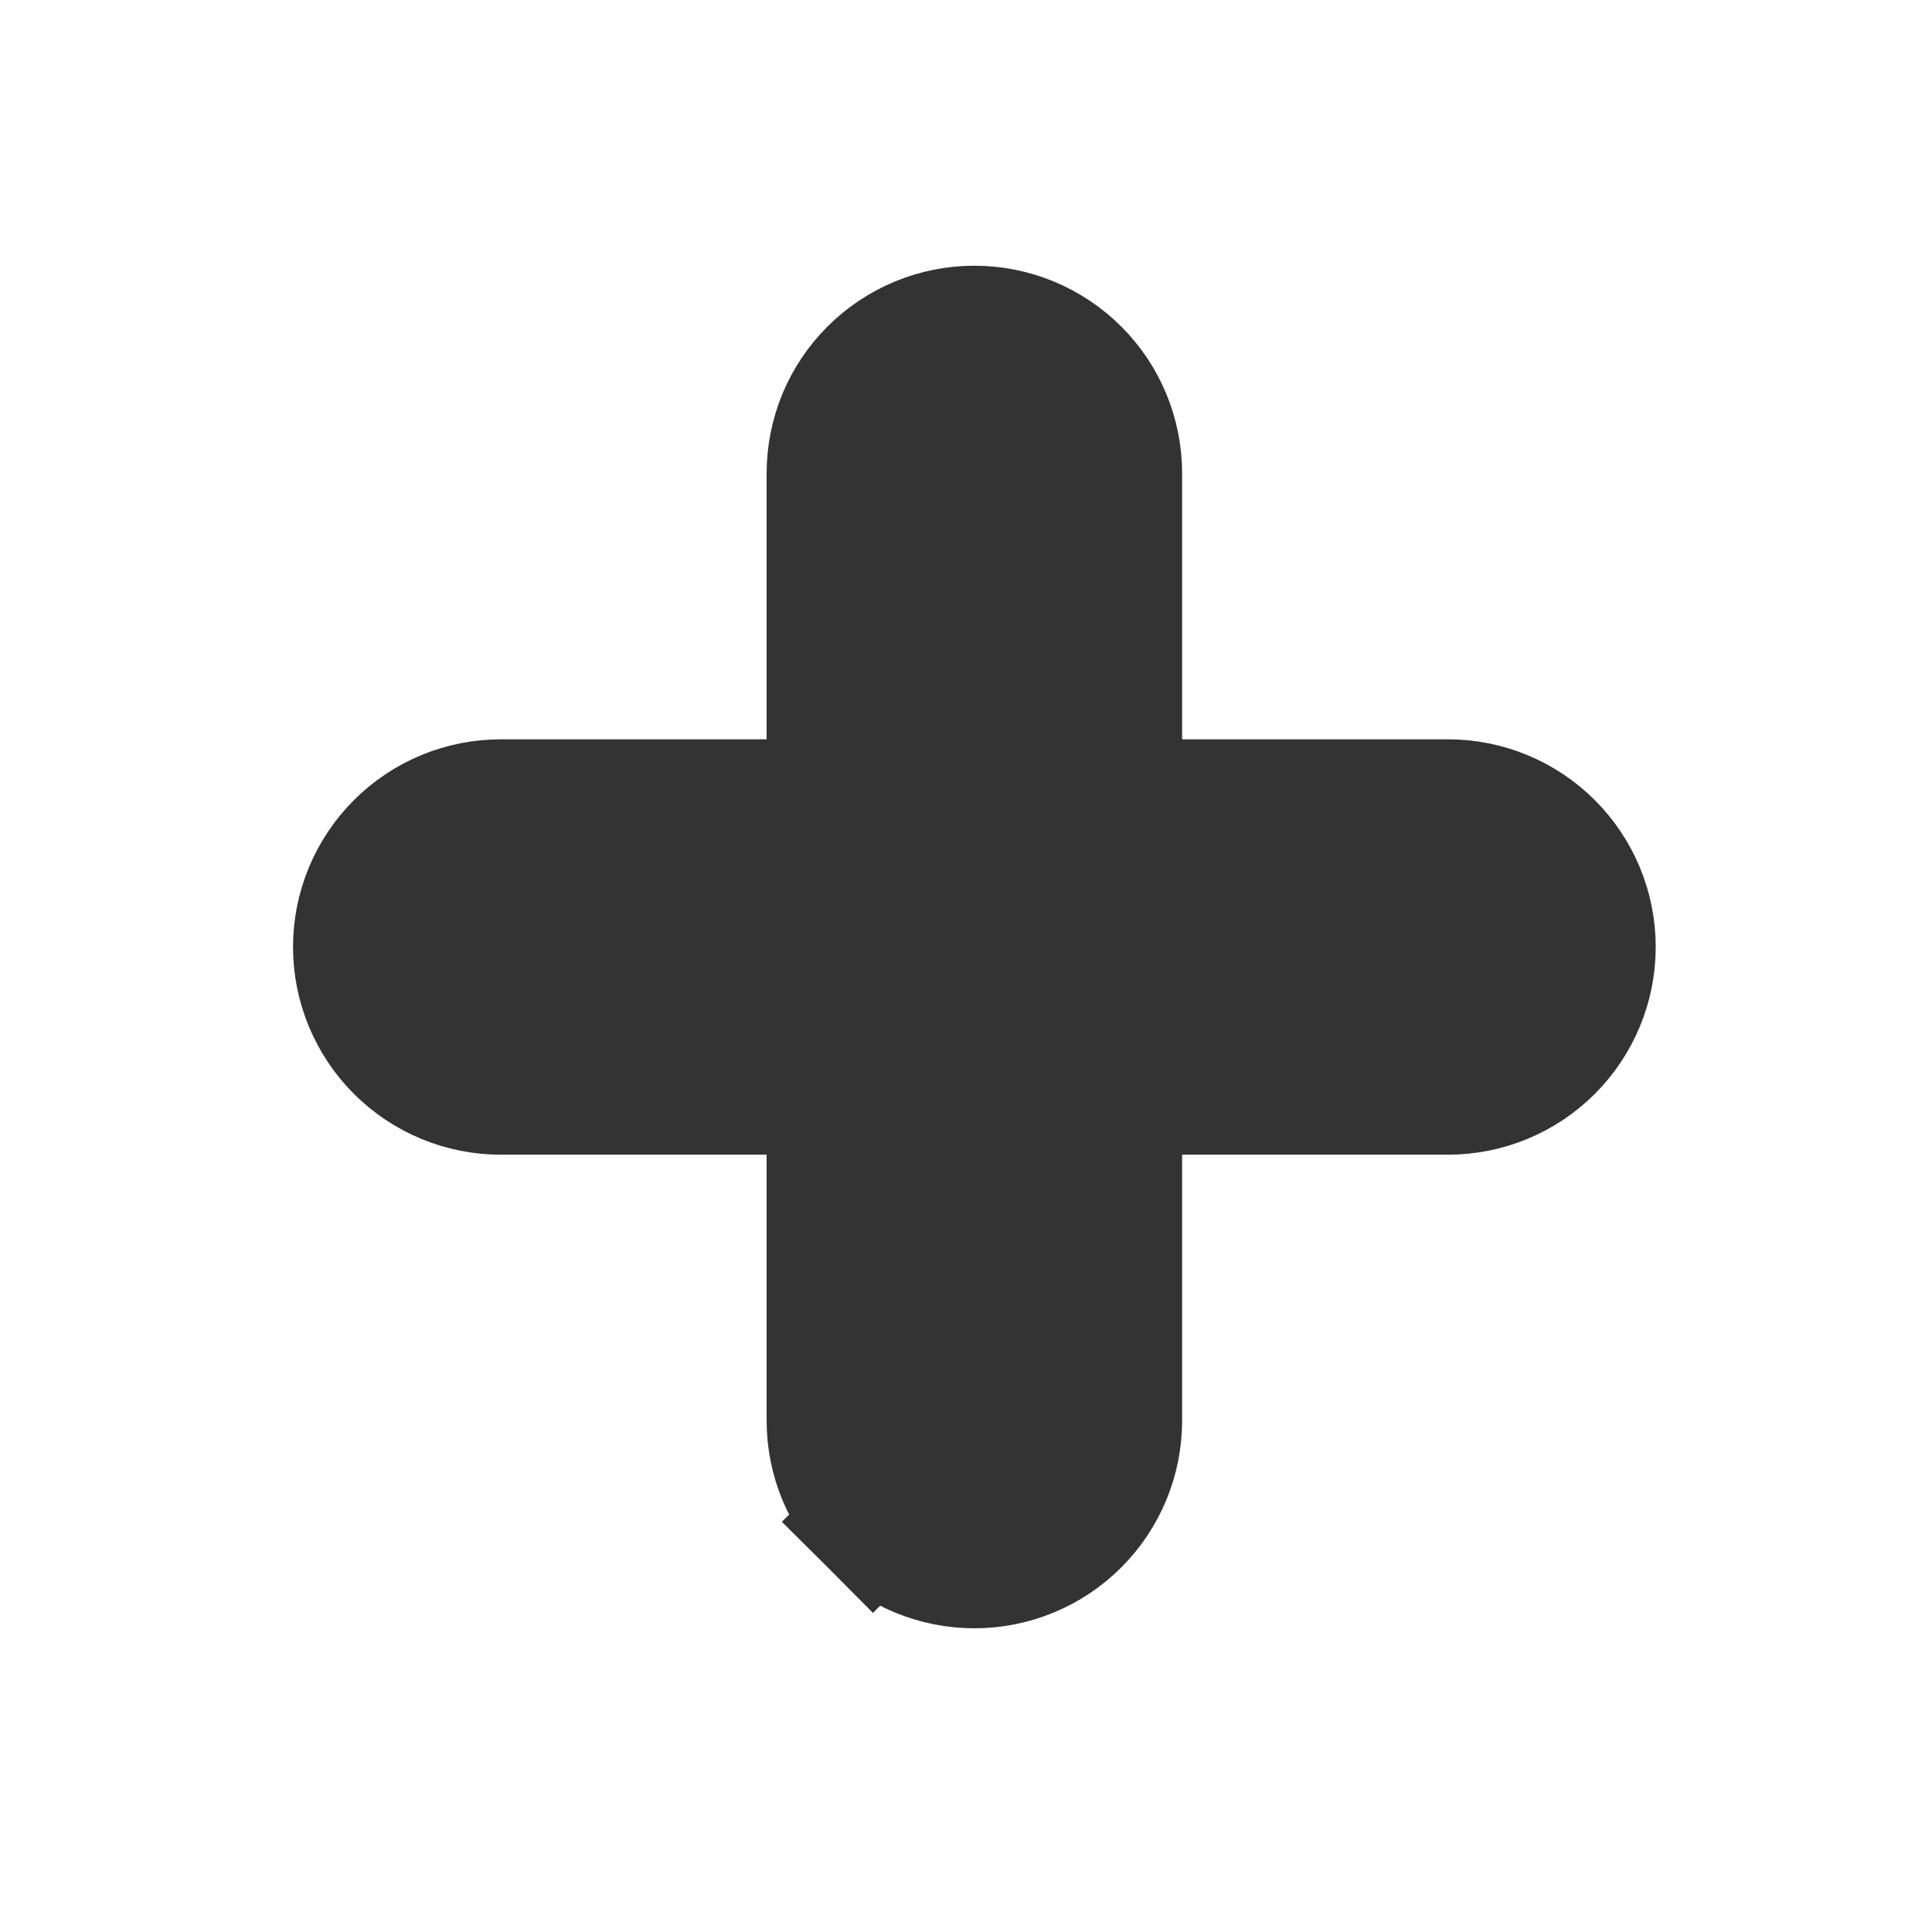
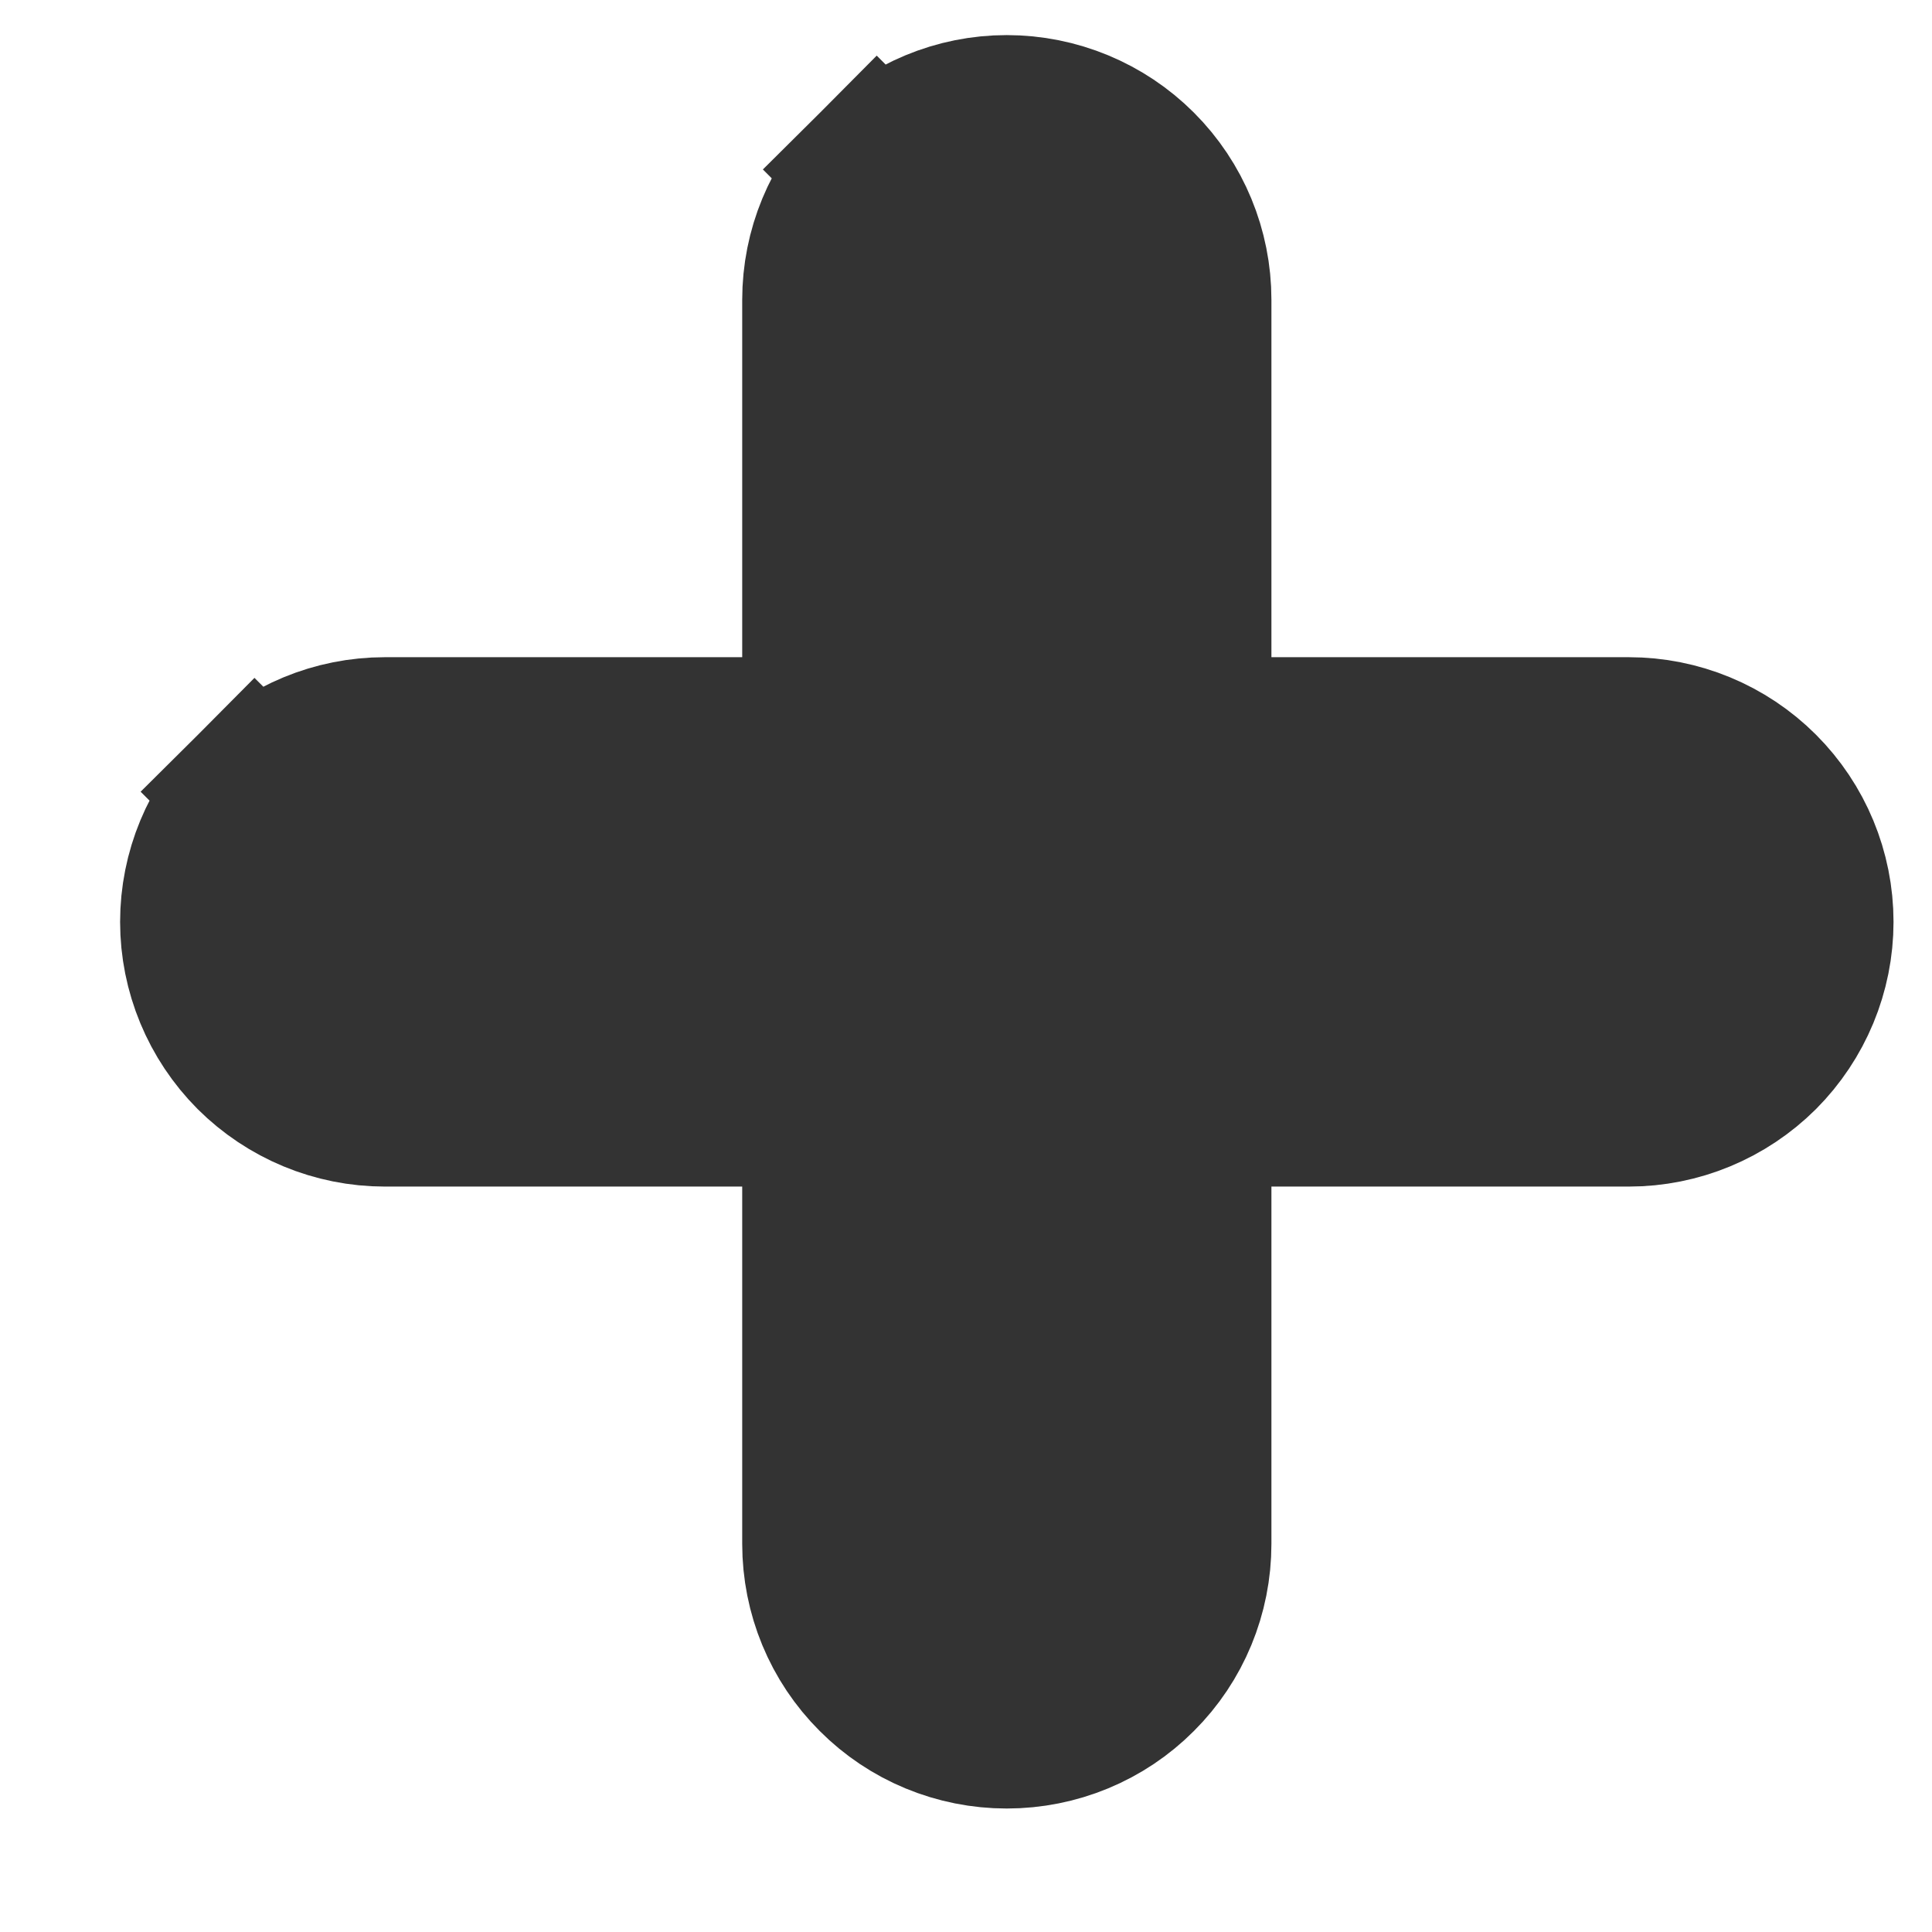
- <svg xmlns="http://www.w3.org/2000/svg" width="15" height="15" viewBox="0 0 15 15" fill="none">
-   <path d="M3.888 8.465H6.452V11.029C6.452 11.324 6.569 11.607 6.778 11.816L7.12 11.475L6.778 11.816C6.987 12.025 7.27 12.142 7.565 12.142C7.86 12.142 8.143 12.025 8.352 11.816C8.561 11.607 8.678 11.324 8.678 11.029V8.465H11.242C11.537 8.465 11.82 8.348 12.029 8.139C12.237 7.931 12.355 7.648 12.355 7.352C12.355 7.057 12.237 6.774 12.029 6.566C11.82 6.357 11.537 6.24 11.242 6.24H8.678V3.676C8.678 3.38 8.561 3.097 8.352 2.889C8.143 2.68 7.86 2.563 7.565 2.563C7.27 2.563 6.987 2.68 6.778 2.889C6.569 3.097 6.452 3.38 6.452 3.676V6.24H3.888C3.593 6.24 3.31 6.357 3.101 6.566C2.893 6.774 2.775 7.057 2.775 7.352C2.775 7.648 2.893 7.931 3.101 8.139C3.31 8.348 3.593 8.465 3.888 8.465Z" fill="#333333" stroke="#333333" />
+ <svg xmlns="http://www.w3.org/2000/svg" width="12" height="12" viewBox="0 0 12 12" fill="none">
+   <path d="M1.581 4.917L1.935 5.27L1.581 4.917C1.367 5.131 1.246 5.422 1.246 5.726C1.246 6.029 1.367 6.32 1.581 6.535C1.796 6.749 2.087 6.87 2.39 6.87H5.11V9.589C5.11 9.893 5.23 10.184 5.445 10.398C5.659 10.613 5.95 10.733 6.253 10.733C6.557 10.733 6.848 10.613 7.062 10.398C7.277 10.184 7.397 9.893 7.397 9.589V6.87H10.117C10.42 6.87 10.711 6.749 10.926 6.535C11.14 6.32 11.261 6.029 11.261 5.726C11.261 5.422 11.14 5.131 10.926 4.917C10.711 4.702 10.42 4.582 10.117 4.582H7.397V1.862C7.397 1.559 7.277 1.268 7.062 1.053C6.848 0.839 6.557 0.718 6.253 0.718C5.95 0.718 5.659 0.839 5.445 1.053L5.798 1.407L5.445 1.053C5.23 1.268 5.11 1.559 5.11 1.862V4.582H2.39C2.087 4.582 1.796 4.702 1.581 4.917Z" fill="#333333" stroke="#333333" />
</svg>
